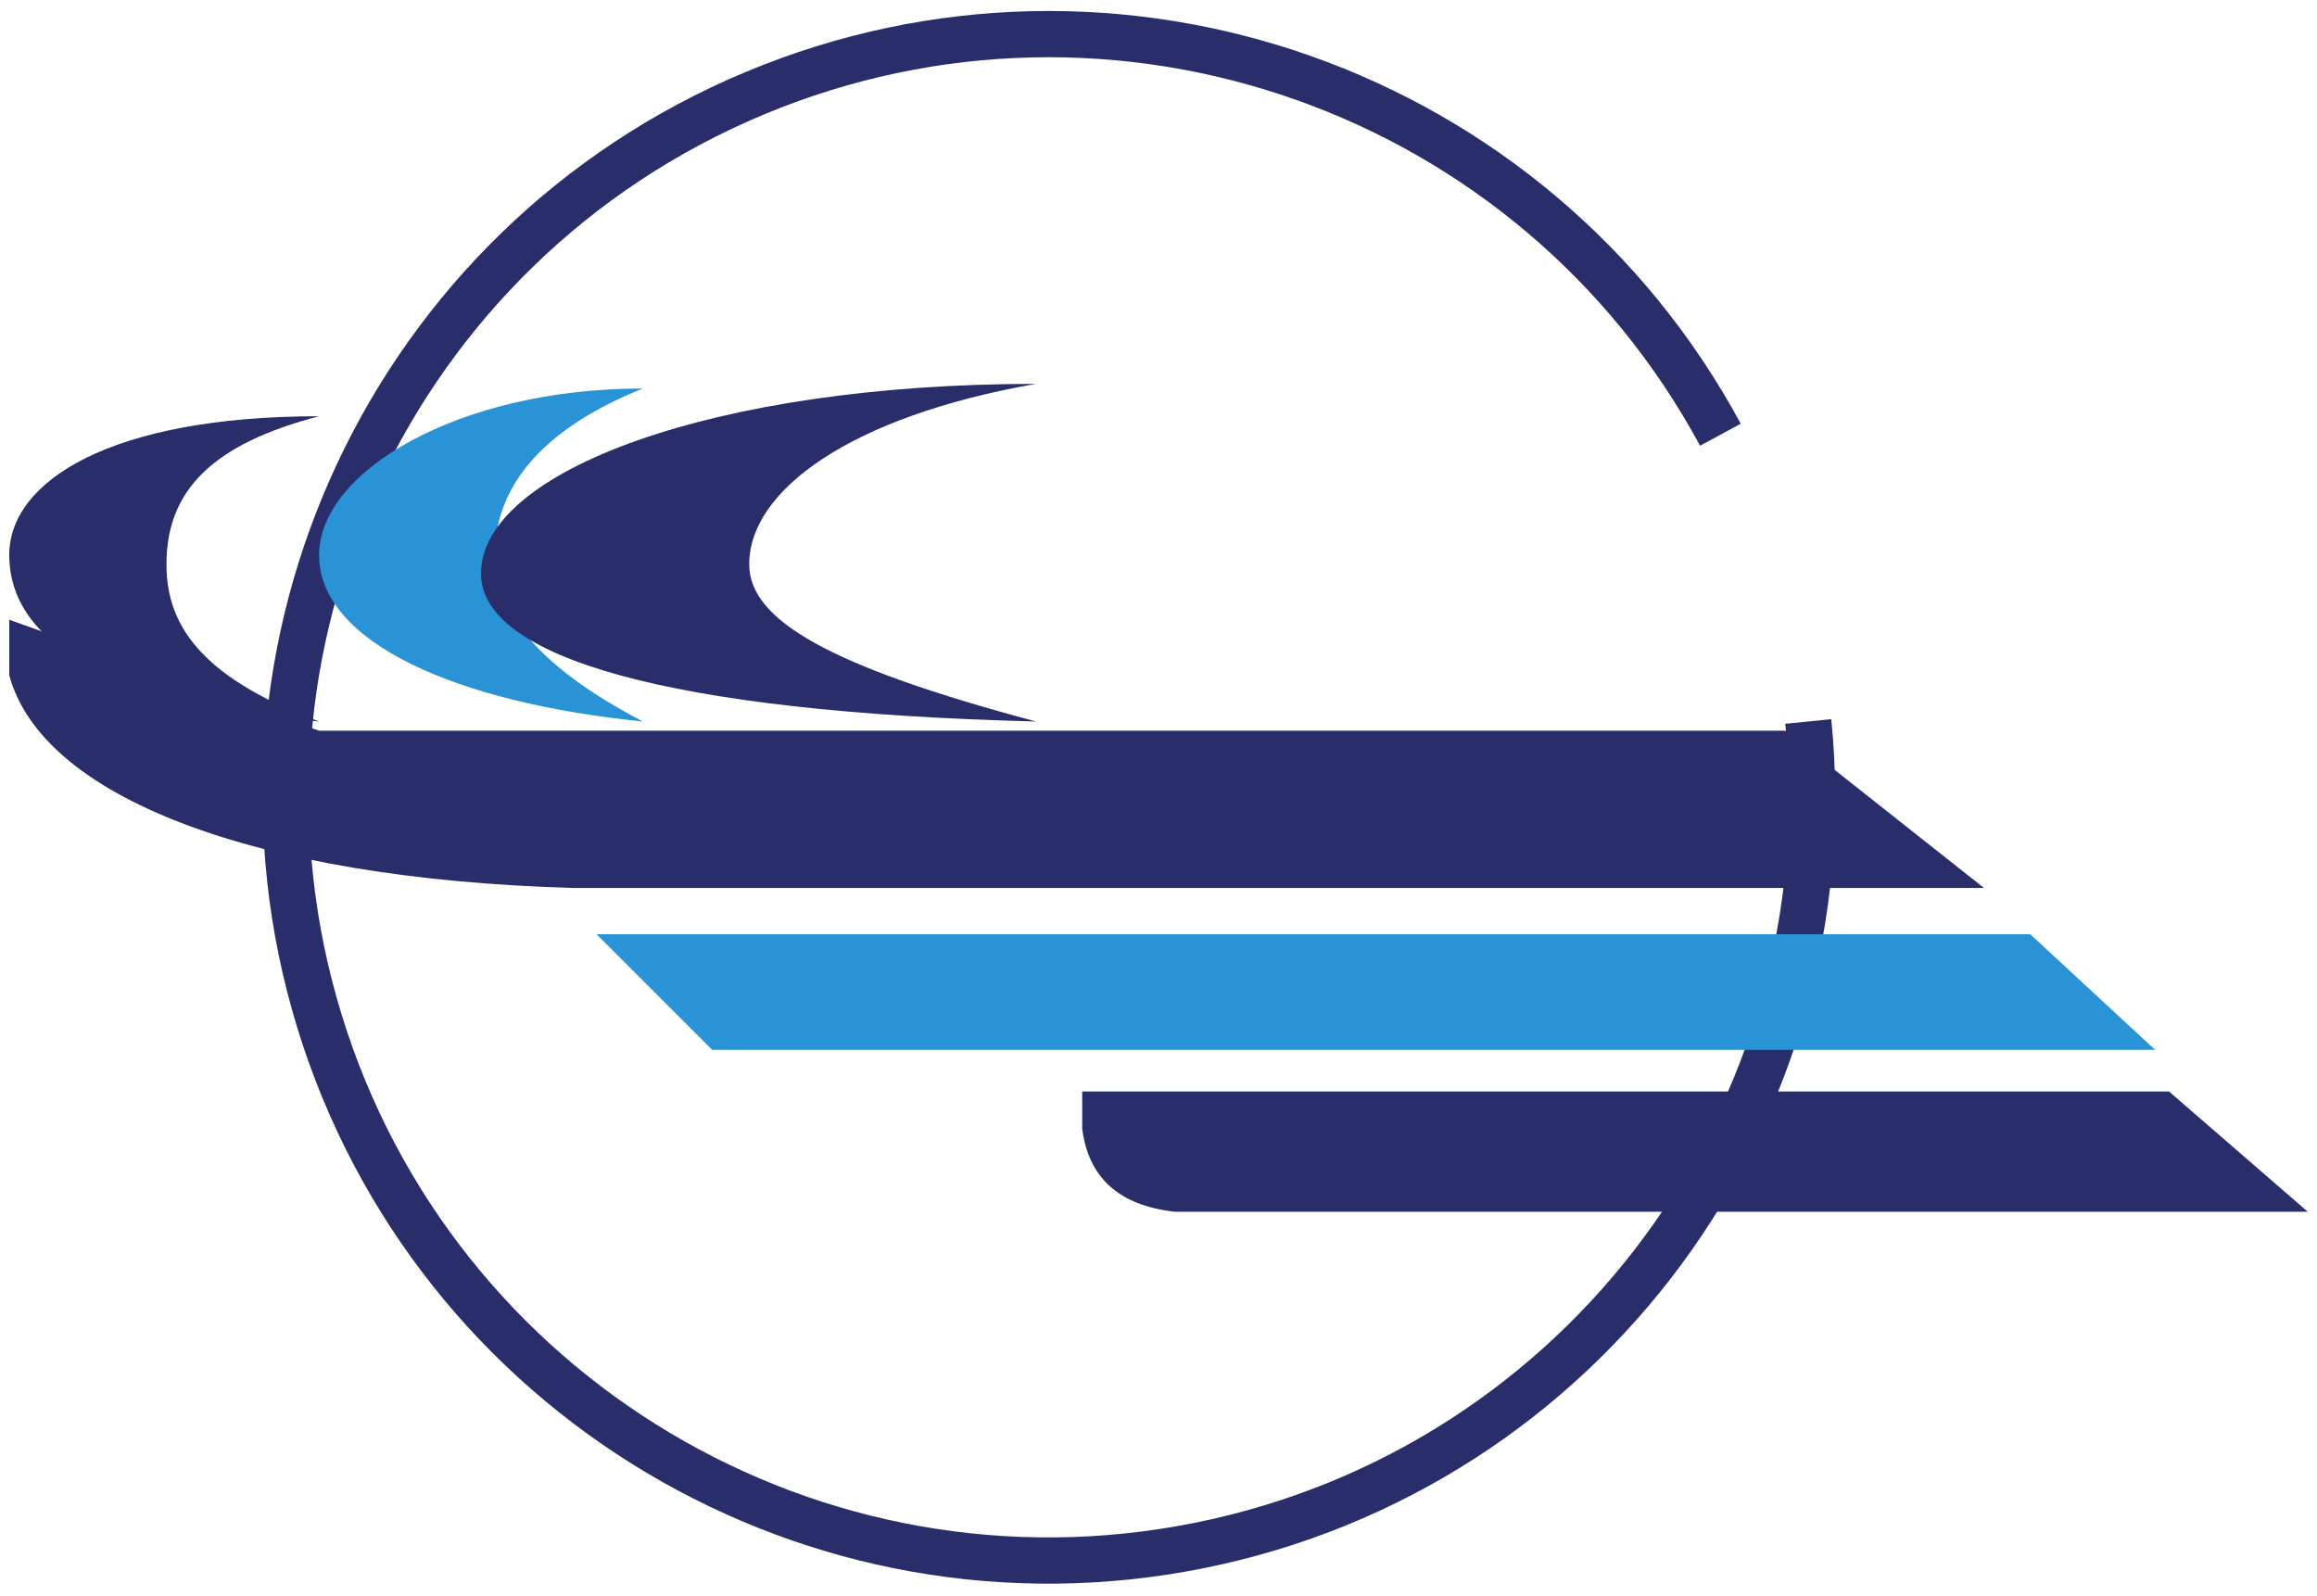
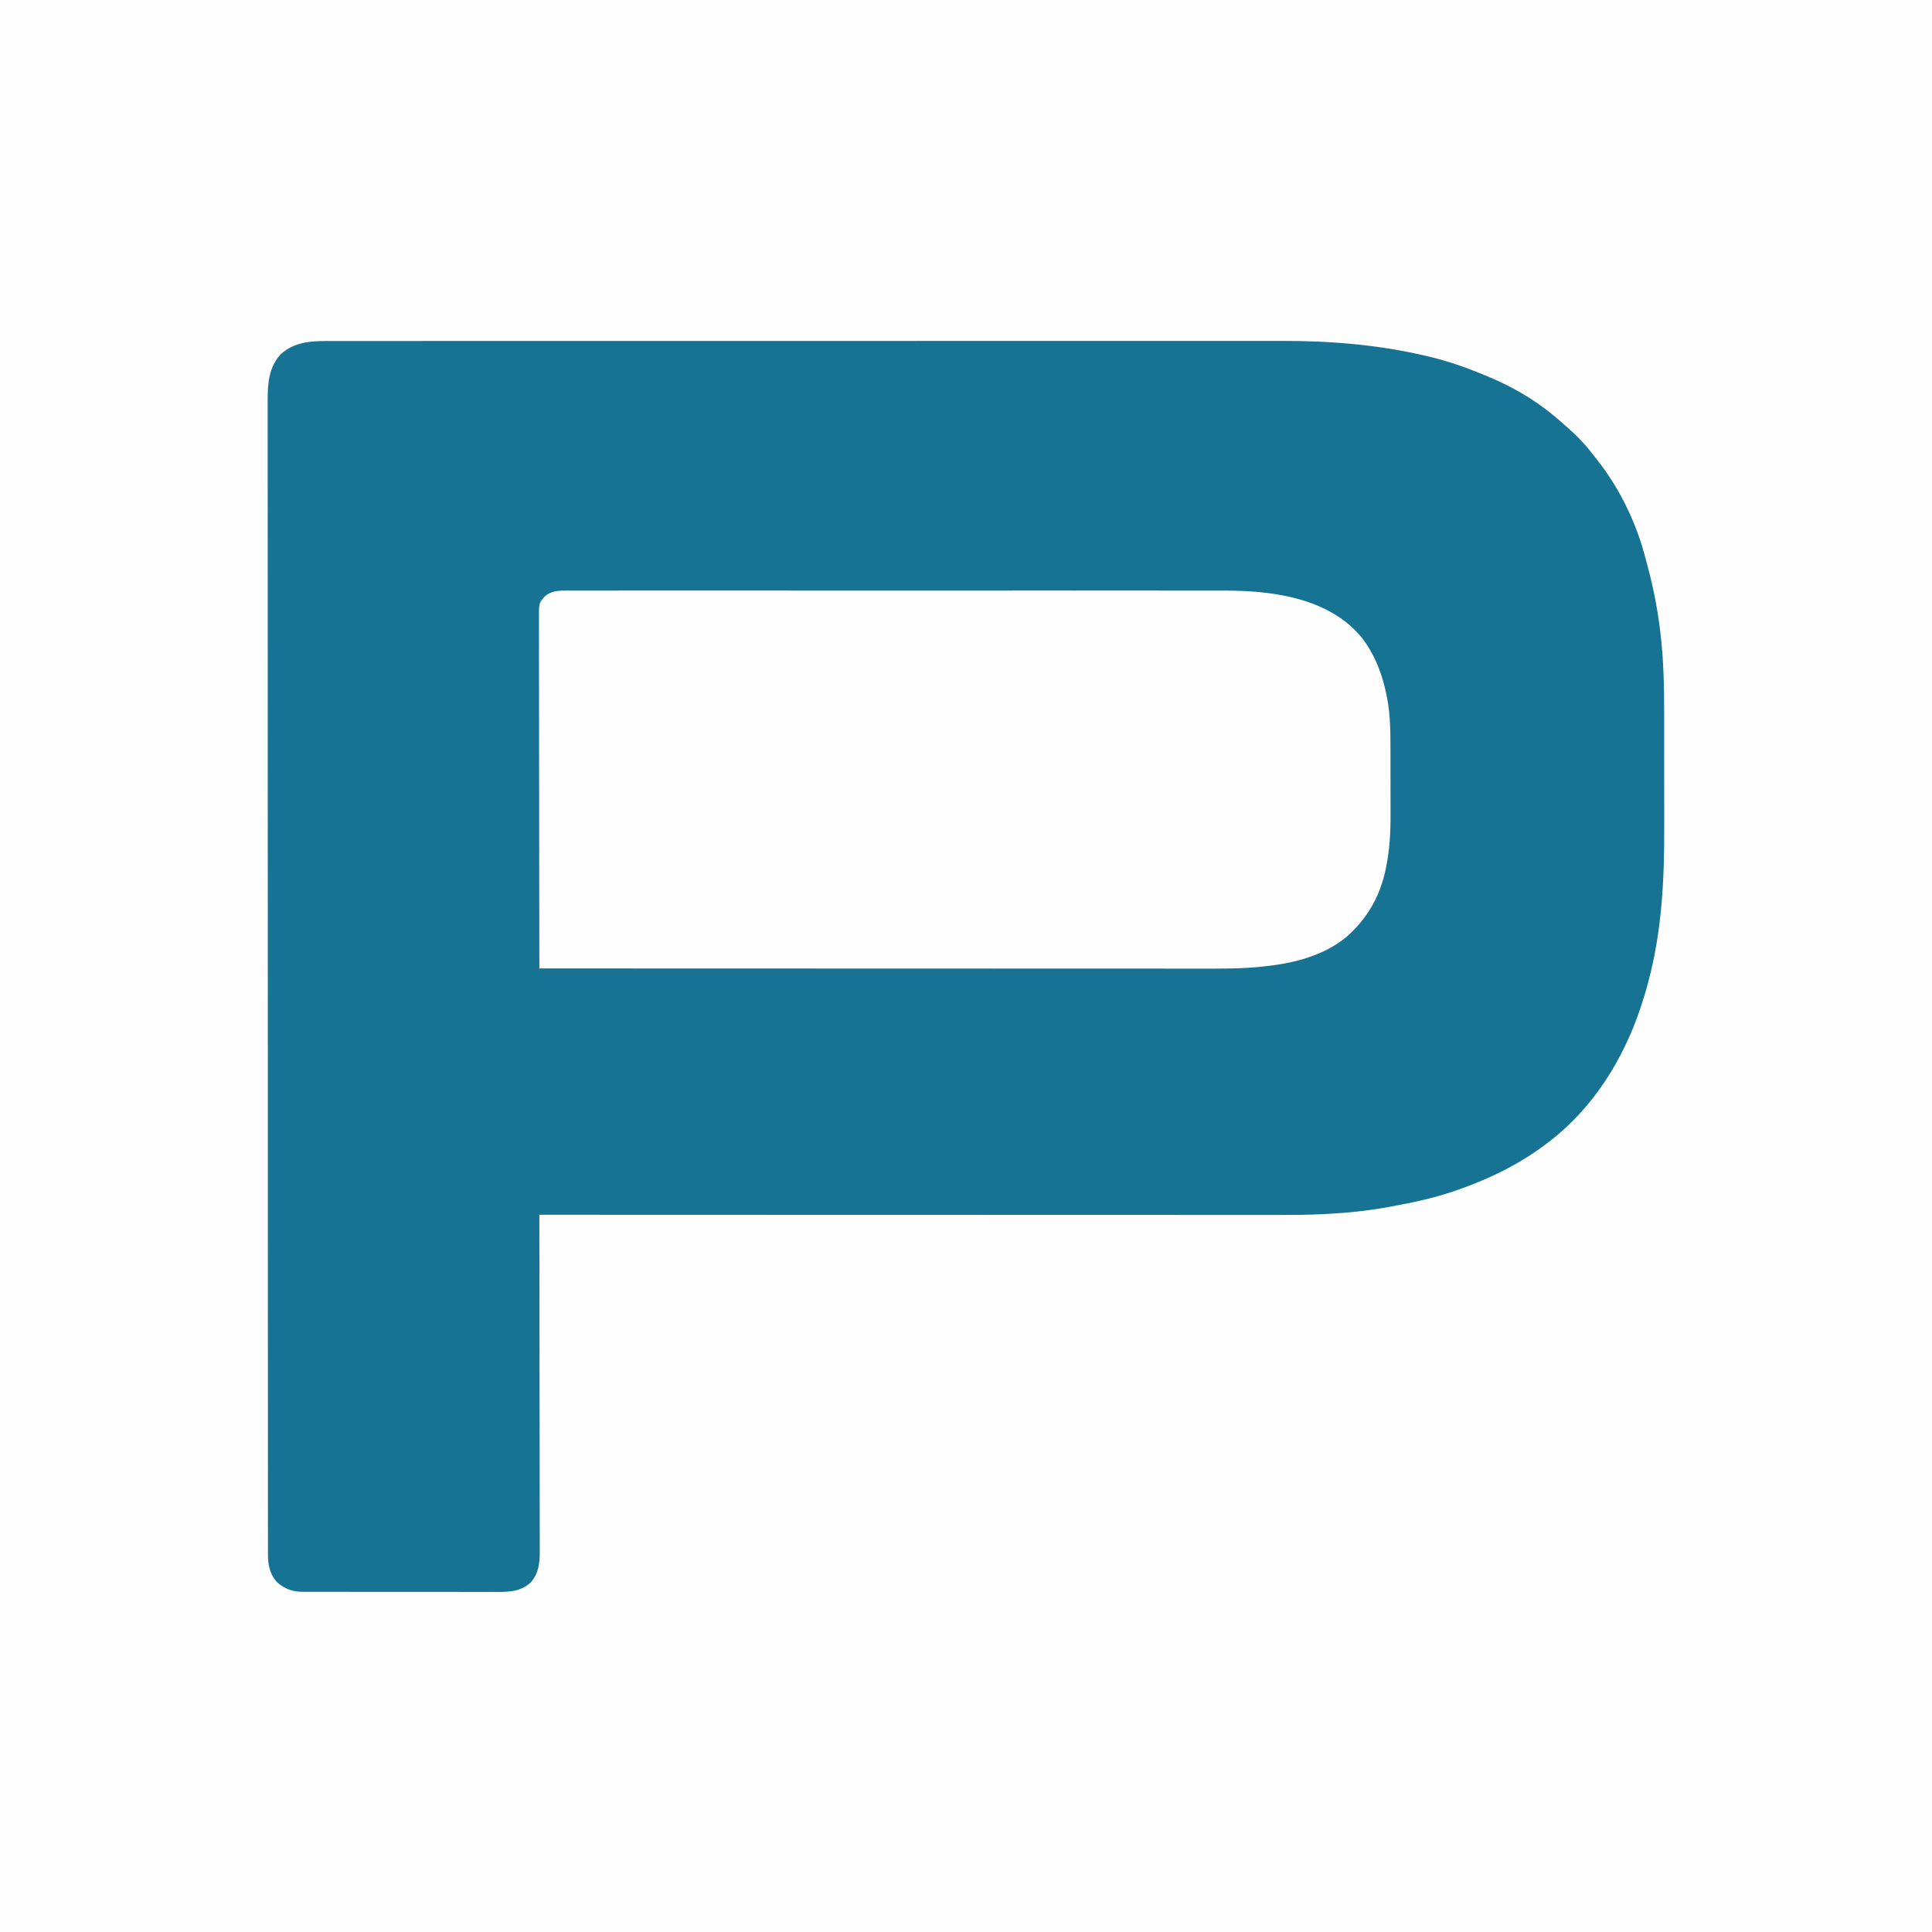
- <svg xmlns="http://www.w3.org/2000/svg" viewBox="276 106 501 345" width="501" height="345">
-   <path d="M648,200 A165,165 0 1 0 667,262" fill="none" stroke="#292E6B" stroke-width="10" />
-   <path d="M345,196 C300,196 278,210 278,226 C278,245 300,258 345,262 C318,252 312,240 312,228 C312,212 322,202 345,196Z" fill="#292E6B" />
-   <path d="M415,190 C375,190 345,208 345,226 C345,245 375,258 415,262 C392,250 383,238 383,226 C383,210 395,198 415,190Z" fill="#2A93D5" />
-   <path d="M500,189 C430,189 380,208 380,230 C380,248 420,260 500,262 C455,250 438,240 438,228 C438,212 460,196 500,189Z" fill="#292E6B" />
-   <path d="M278,240 L345,264 L662,264 L705,298 L400,298 C330,296 285,278 278,252 Z" fill="#292E6B" />
-   <path d="M405,308 L715,308 L742,333 L430,333 Z" fill="#2A93D5" />
-   <path d="M510,342 L745,342 L775,368 L530,368 Q512,366 510,350 Z" fill="#292E6B" />
+ <svg xmlns="http://www.w3.org/2000/svg" version="1.1" width="2400" height="2400">
+   <path d="M0 0 C792 0 1584 0 2400 0 C2400 792 2400 1584 2400 2400 C1608 2400 816 2400 0 2400 C0 1608 0 816 0 0 Z " fill="#FEFEFE" transform="translate(0,0)" />
+   <path d="M0 0 C2.138 -0.003 4.277 -0.008 6.415 -0.014 C12.288 -0.027 18.16 -0.02 24.032 -0.011 C30.423 -0.005 36.814 -0.015 43.205 -0.024 C54.405 -0.037 65.606 -0.037 76.806 -0.031 C88.822 -0.024 100.838 -0.024 112.854 -0.032 C113.614 -0.033 114.373 -0.033 115.156 -0.034 C118.25 -0.036 121.345 -0.038 124.439 -0.04 C155.843 -0.061 187.247 -0.063 218.651 -0.058 C222.99 -0.057 227.329 -0.056 231.669 -0.056 C232.531 -0.055 233.393 -0.055 234.281 -0.055 C253.399 -0.052 272.517 -0.055 291.635 -0.059 C294.253 -0.06 296.871 -0.061 299.489 -0.061 C306.508 -0.063 313.528 -0.064 320.547 -0.066 C369.554 -0.077 418.562 -0.081 467.569 -0.073 C468.955 -0.073 468.955 -0.073 470.369 -0.073 C480.67 -0.071 490.97 -0.069 501.271 -0.068 C502.201 -0.068 503.131 -0.067 504.089 -0.067 C511.633 -0.066 511.633 -0.066 515.371 -0.065 C574.774 -0.055 634.176 -0.063 693.579 -0.086 C708.53 -0.092 723.482 -0.098 738.434 -0.104 C739.815 -0.104 739.815 -0.104 741.224 -0.105 C769.645 -0.115 798.065 -0.121 826.486 -0.121 C827.379 -0.121 828.273 -0.121 829.193 -0.121 C848.817 -0.121 868.441 -0.12 888.064 -0.118 C895.088 -0.118 902.112 -0.117 909.135 -0.116 C910.883 -0.116 912.63 -0.116 914.377 -0.116 C942.123 -0.113 969.869 -0.122 997.615 -0.136 C1026.386 -0.15 1055.157 -0.149 1083.928 -0.132 C1087.031 -0.13 1090.135 -0.129 1093.238 -0.127 C1094 -0.127 1094.762 -0.126 1095.546 -0.126 C1107.504 -0.119 1119.462 -0.126 1131.42 -0.139 C1143.238 -0.152 1155.057 -0.149 1166.875 -0.132 C1173.172 -0.123 1179.469 -0.121 1185.766 -0.136 C1245.763 -0.274 1305.345 4.663 1363.846 18.38 C1364.96 18.638 1366.074 18.895 1367.222 19.161 C1392.788 25.152 1417.706 34.124 1441.846 44.38 C1442.783 44.777 1443.721 45.173 1444.686 45.582 C1470.988 56.819 1496.597 71.331 1518.846 89.38 C1520.275 90.521 1520.275 90.521 1521.732 91.685 C1527.105 96.016 1532.306 100.502 1537.4 105.158 C1538.972 106.586 1540.559 107.996 1542.166 109.384 C1554.232 119.877 1564.902 131.843 1574.501 144.607 C1575.878 146.423 1577.285 148.213 1578.697 150.001 C1605.856 184.756 1626.46 228.224 1637.223 270.954 C1638.031 274.103 1638.885 277.238 1639.732 280.376 C1646.535 305.781 1651.586 331.287 1654.846 357.38 C1654.999 358.603 1655.152 359.826 1655.31 361.085 C1659.573 396.019 1660.162 430.69 1660.147 465.833 C1660.146 470.937 1660.151 476.042 1660.156 481.146 C1660.167 493.915 1660.167 506.683 1660.16 519.452 C1660.155 530.408 1660.166 541.364 1660.185 552.32 C1660.205 563.7 1660.213 575.079 1660.209 586.458 C1660.207 592.794 1660.21 599.131 1660.224 605.467 C1660.354 668.969 1657.227 732.721 1640.846 794.38 C1640.559 795.502 1640.272 796.623 1639.976 797.779 C1637.445 807.544 1634.478 817.125 1631.283 826.693 C1631.023 827.473 1630.763 828.253 1630.495 829.057 C1609.238 892.541 1572.208 951.948 1518.846 993.38 C1518.268 993.831 1517.69 994.281 1517.094 994.746 C1483.836 1020.553 1446.417 1039.377 1406.846 1053.38 C1405.801 1053.754 1404.756 1054.127 1403.679 1054.512 C1376.342 1064.214 1348.326 1070.225 1319.846 1075.38 C1318.709 1075.588 1317.573 1075.795 1316.402 1076.009 C1290.919 1080.591 1265.048 1083.218 1239.197 1084.482 C1238.348 1084.525 1237.499 1084.567 1236.624 1084.611 C1217.61 1085.538 1198.62 1085.661 1179.588 1085.625 C1174.678 1085.618 1169.769 1085.623 1164.859 1085.626 C1156.301 1085.63 1147.742 1085.627 1139.184 1085.619 C1126.458 1085.607 1113.733 1085.606 1101.008 1085.608 C1079.59 1085.61 1058.172 1085.604 1036.754 1085.592 C1015.575 1085.58 994.396 1085.572 973.217 1085.57 C972.556 1085.57 971.896 1085.57 971.216 1085.57 C965.185 1085.569 959.153 1085.569 953.122 1085.568 C938.136 1085.567 923.149 1085.565 908.163 1085.563 C907.481 1085.562 906.799 1085.562 906.096 1085.562 C873 1085.557 839.904 1085.544 806.808 1085.531 C795.338 1085.527 783.868 1085.522 772.397 1085.518 C771.686 1085.517 770.974 1085.517 770.241 1085.517 C737.102 1085.504 703.963 1085.497 670.823 1085.491 C668.669 1085.49 666.515 1085.49 664.361 1085.489 C650.084 1085.487 635.807 1085.484 621.529 1085.482 C593.127 1085.477 564.725 1085.471 536.322 1085.465 C534.97 1085.465 533.618 1085.465 532.265 1085.465 C442.459 1085.446 352.652 1085.414 262.846 1085.38 C262.847 1086.294 262.849 1087.207 262.85 1088.148 C262.94 1142.293 263.008 1196.438 263.05 1250.584 C263.055 1257.086 263.06 1263.589 263.065 1270.091 C263.066 1271.386 263.067 1272.68 263.069 1274.014 C263.086 1294.97 263.117 1315.925 263.154 1336.881 C263.192 1358.386 263.214 1379.892 263.222 1401.397 C263.227 1414.665 263.245 1427.933 263.277 1441.201 C263.298 1450.301 263.305 1459.402 263.3 1468.502 C263.297 1473.752 263.301 1479.001 263.322 1484.25 C263.342 1489.061 263.343 1493.872 263.329 1498.683 C263.328 1500.418 263.333 1502.153 263.345 1503.888 C263.443 1518.162 261.934 1531.361 251.846 1542.38 C237.828 1555.213 220.608 1553.955 202.835 1553.882 C200.199 1553.886 197.563 1553.891 194.927 1553.898 C188.536 1553.912 182.145 1553.905 175.754 1553.89 C168.301 1553.873 160.847 1553.876 153.394 1553.88 C140.091 1553.886 126.788 1553.872 113.485 1553.847 C100.595 1553.823 87.705 1553.816 74.815 1553.826 C60.753 1553.838 46.69 1553.84 32.628 1553.825 C31.127 1553.824 29.626 1553.822 28.125 1553.821 C27.018 1553.82 27.018 1553.82 25.888 1553.818 C20.7 1553.814 15.511 1553.816 10.323 1553.82 C3.336 1553.825 -3.652 1553.814 -10.639 1553.793 C-13.2 1553.787 -15.762 1553.787 -18.323 1553.792 C-21.825 1553.798 -25.326 1553.785 -28.827 1553.768 C-29.836 1553.774 -30.844 1553.78 -31.884 1553.786 C-43.542 1553.683 -53.53 1550.123 -62.385 1542.447 C-71.884 1532.734 -74.311 1520.46 -74.283 1507.384 C-74.286 1505.852 -74.286 1505.852 -74.289 1504.288 C-74.293 1500.835 -74.291 1497.383 -74.289 1493.93 C-74.291 1491.431 -74.293 1488.931 -74.296 1486.432 C-74.301 1480.966 -74.303 1475.499 -74.302 1470.033 C-74.301 1461.849 -74.305 1453.666 -74.311 1445.482 C-74.321 1431.536 -74.325 1417.591 -74.327 1403.645 C-74.33 1389.506 -74.334 1375.368 -74.341 1361.229 C-74.341 1360.337 -74.342 1359.445 -74.342 1358.526 C-74.344 1354.893 -74.345 1351.26 -74.347 1347.626 C-74.369 1303.56 -74.38 1259.494 -74.389 1215.428 C-74.392 1201.14 -74.395 1186.851 -74.399 1172.562 C-74.399 1171.555 -74.399 1170.547 -74.399 1169.508 C-74.401 1165.431 -74.402 1161.354 -74.403 1157.277 C-74.421 1087.533 -74.436 1017.789 -74.443 948.045 C-74.444 942.566 -74.445 937.087 -74.445 931.608 C-74.445 930.521 -74.445 929.434 -74.446 928.314 C-74.447 917.302 -74.448 906.29 -74.449 895.278 C-74.449 893.07 -74.45 890.862 -74.45 888.654 C-74.458 817.743 -74.48 746.831 -74.513 675.919 C-74.536 624.973 -74.557 574.027 -74.565 523.08 C-74.565 522.033 -74.565 520.985 -74.565 519.906 C-74.568 496.908 -74.57 473.909 -74.571 450.911 C-74.572 441.657 -74.572 432.404 -74.573 423.15 C-74.573 422.138 -74.573 421.125 -74.573 420.081 C-74.575 387.453 -74.589 354.825 -74.61 322.197 C-74.63 289.332 -74.638 256.467 -74.629 223.602 C-74.627 219.06 -74.626 214.519 -74.625 209.977 C-74.625 209.086 -74.625 208.196 -74.624 207.279 C-74.621 193.183 -74.632 179.088 -74.648 164.992 C-74.663 151.131 -74.664 137.269 -74.65 123.407 C-74.642 115.282 -74.645 107.157 -74.665 99.031 C-74.678 92.995 -74.67 86.96 -74.654 80.925 C-74.651 78.5 -74.655 76.076 -74.666 73.652 C-74.753 53.159 -73.167 31.803 -58.088 16.119 C-41.538 1.24 -21.203 -0.076 0 0 Z " fill="#167394" transform="translate(407.1544,423.6197)" />
+   <path d="M0 0 C1.459 -0.003 2.919 -0.008 4.378 -0.013 C8.388 -0.025 12.398 -0.018 16.407 -0.008 C20.77 -0 25.133 -0.01 29.496 -0.018 C37.143 -0.028 44.791 -0.028 52.438 -0.02 C63.811 -0.009 75.184 -0.015 86.556 -0.024 C106.874 -0.04 127.191 -0.039 147.508 -0.03 C165.302 -0.022 183.095 -0.02 200.889 -0.024 C202.659 -0.024 202.659 -0.024 204.465 -0.025 C209.256 -0.026 214.047 -0.027 218.838 -0.027 C263.809 -0.037 308.78 -0.028 353.751 -0.012 C393.663 0.002 433.575 0.001 473.487 -0.014 C518.342 -0.03 563.197 -0.036 608.052 -0.027 C612.842 -0.026 617.631 -0.025 622.42 -0.024 C623.599 -0.024 624.778 -0.023 625.993 -0.023 C643.756 -0.02 661.519 -0.024 679.281 -0.031 C699.507 -0.04 719.733 -0.038 739.959 -0.022 C751.261 -0.013 762.563 -0.012 773.866 -0.023 C781.439 -0.03 789.012 -0.026 796.585 -0.013 C800.885 -0.006 805.185 -0.003 809.485 -0.014 C835.785 -0.076 861.978 0.951 887.876 6.003 C888.519 6.126 889.162 6.249 889.825 6.375 C928.959 13.948 967.79 31.402 991.114 65.038 C1004.795 85.353 1012.563 107.205 1017.251 131.128 C1017.458 132.143 1017.664 133.158 1017.877 134.204 C1021.943 156 1021.945 178.357 1021.928 200.451 C1021.927 203.343 1021.932 206.235 1021.936 209.127 C1021.947 215.966 1021.948 222.805 1021.942 229.644 C1021.936 236.615 1021.948 243.586 1021.97 250.557 C1021.987 256.626 1021.993 262.694 1021.99 268.763 C1021.988 272.351 1021.99 275.939 1022.005 279.528 C1022.084 301.33 1020.787 322.792 1016.376 344.19 C1016.167 345.212 1015.958 346.234 1015.743 347.288 C1009.397 376.811 996.028 402.14 974.626 423.378 C973.857 424.145 973.087 424.912 972.294 425.702 C948.826 448.061 915.094 459.514 883.626 464.378 C882.768 464.514 881.91 464.65 881.025 464.79 C855.435 468.768 830.033 469.675 804.19 469.622 C799.704 469.615 795.219 469.62 790.733 469.623 C782.894 469.627 775.055 469.624 767.217 469.616 C755.561 469.604 743.905 469.603 732.25 469.605 C712.637 469.608 693.025 469.601 673.413 469.589 C654.007 469.577 634.6 469.569 615.194 469.567 C613.986 469.567 612.777 469.567 611.532 469.567 C605.393 469.566 599.255 469.566 593.116 469.565 C549.687 469.561 506.259 469.547 462.83 469.528 C420.651 469.51 378.473 469.496 336.294 469.487 C334.993 469.487 333.691 469.487 332.351 469.487 C319.284 469.484 306.216 469.481 293.149 469.479 C266.532 469.474 239.915 469.468 213.297 469.462 C212.074 469.462 210.85 469.462 209.589 469.461 C127.935 469.443 46.281 469.411 -35.374 469.378 C-35.465 412.492 -35.536 355.607 -35.578 298.722 C-35.583 292.006 -35.588 285.291 -35.593 278.576 C-35.594 277.907 -35.594 277.239 -35.595 276.551 C-35.612 254.899 -35.642 233.247 -35.679 211.595 C-35.718 188.71 -35.742 165.824 -35.75 142.939 C-35.756 129.232 -35.773 115.525 -35.805 101.818 C-35.826 92.419 -35.833 83.021 -35.828 73.622 C-35.825 68.199 -35.829 62.776 -35.851 57.353 C-35.87 52.385 -35.871 47.418 -35.857 42.45 C-35.856 40.656 -35.861 38.861 -35.873 37.067 C-36.013 15.82 -36.013 15.82 -29.506 8.187 C-21.233 -0.039 -11.065 -0.06 0 0 Z " fill="#FEFEFE" transform="translate(705.3737,733.6225)" />
</svg>
